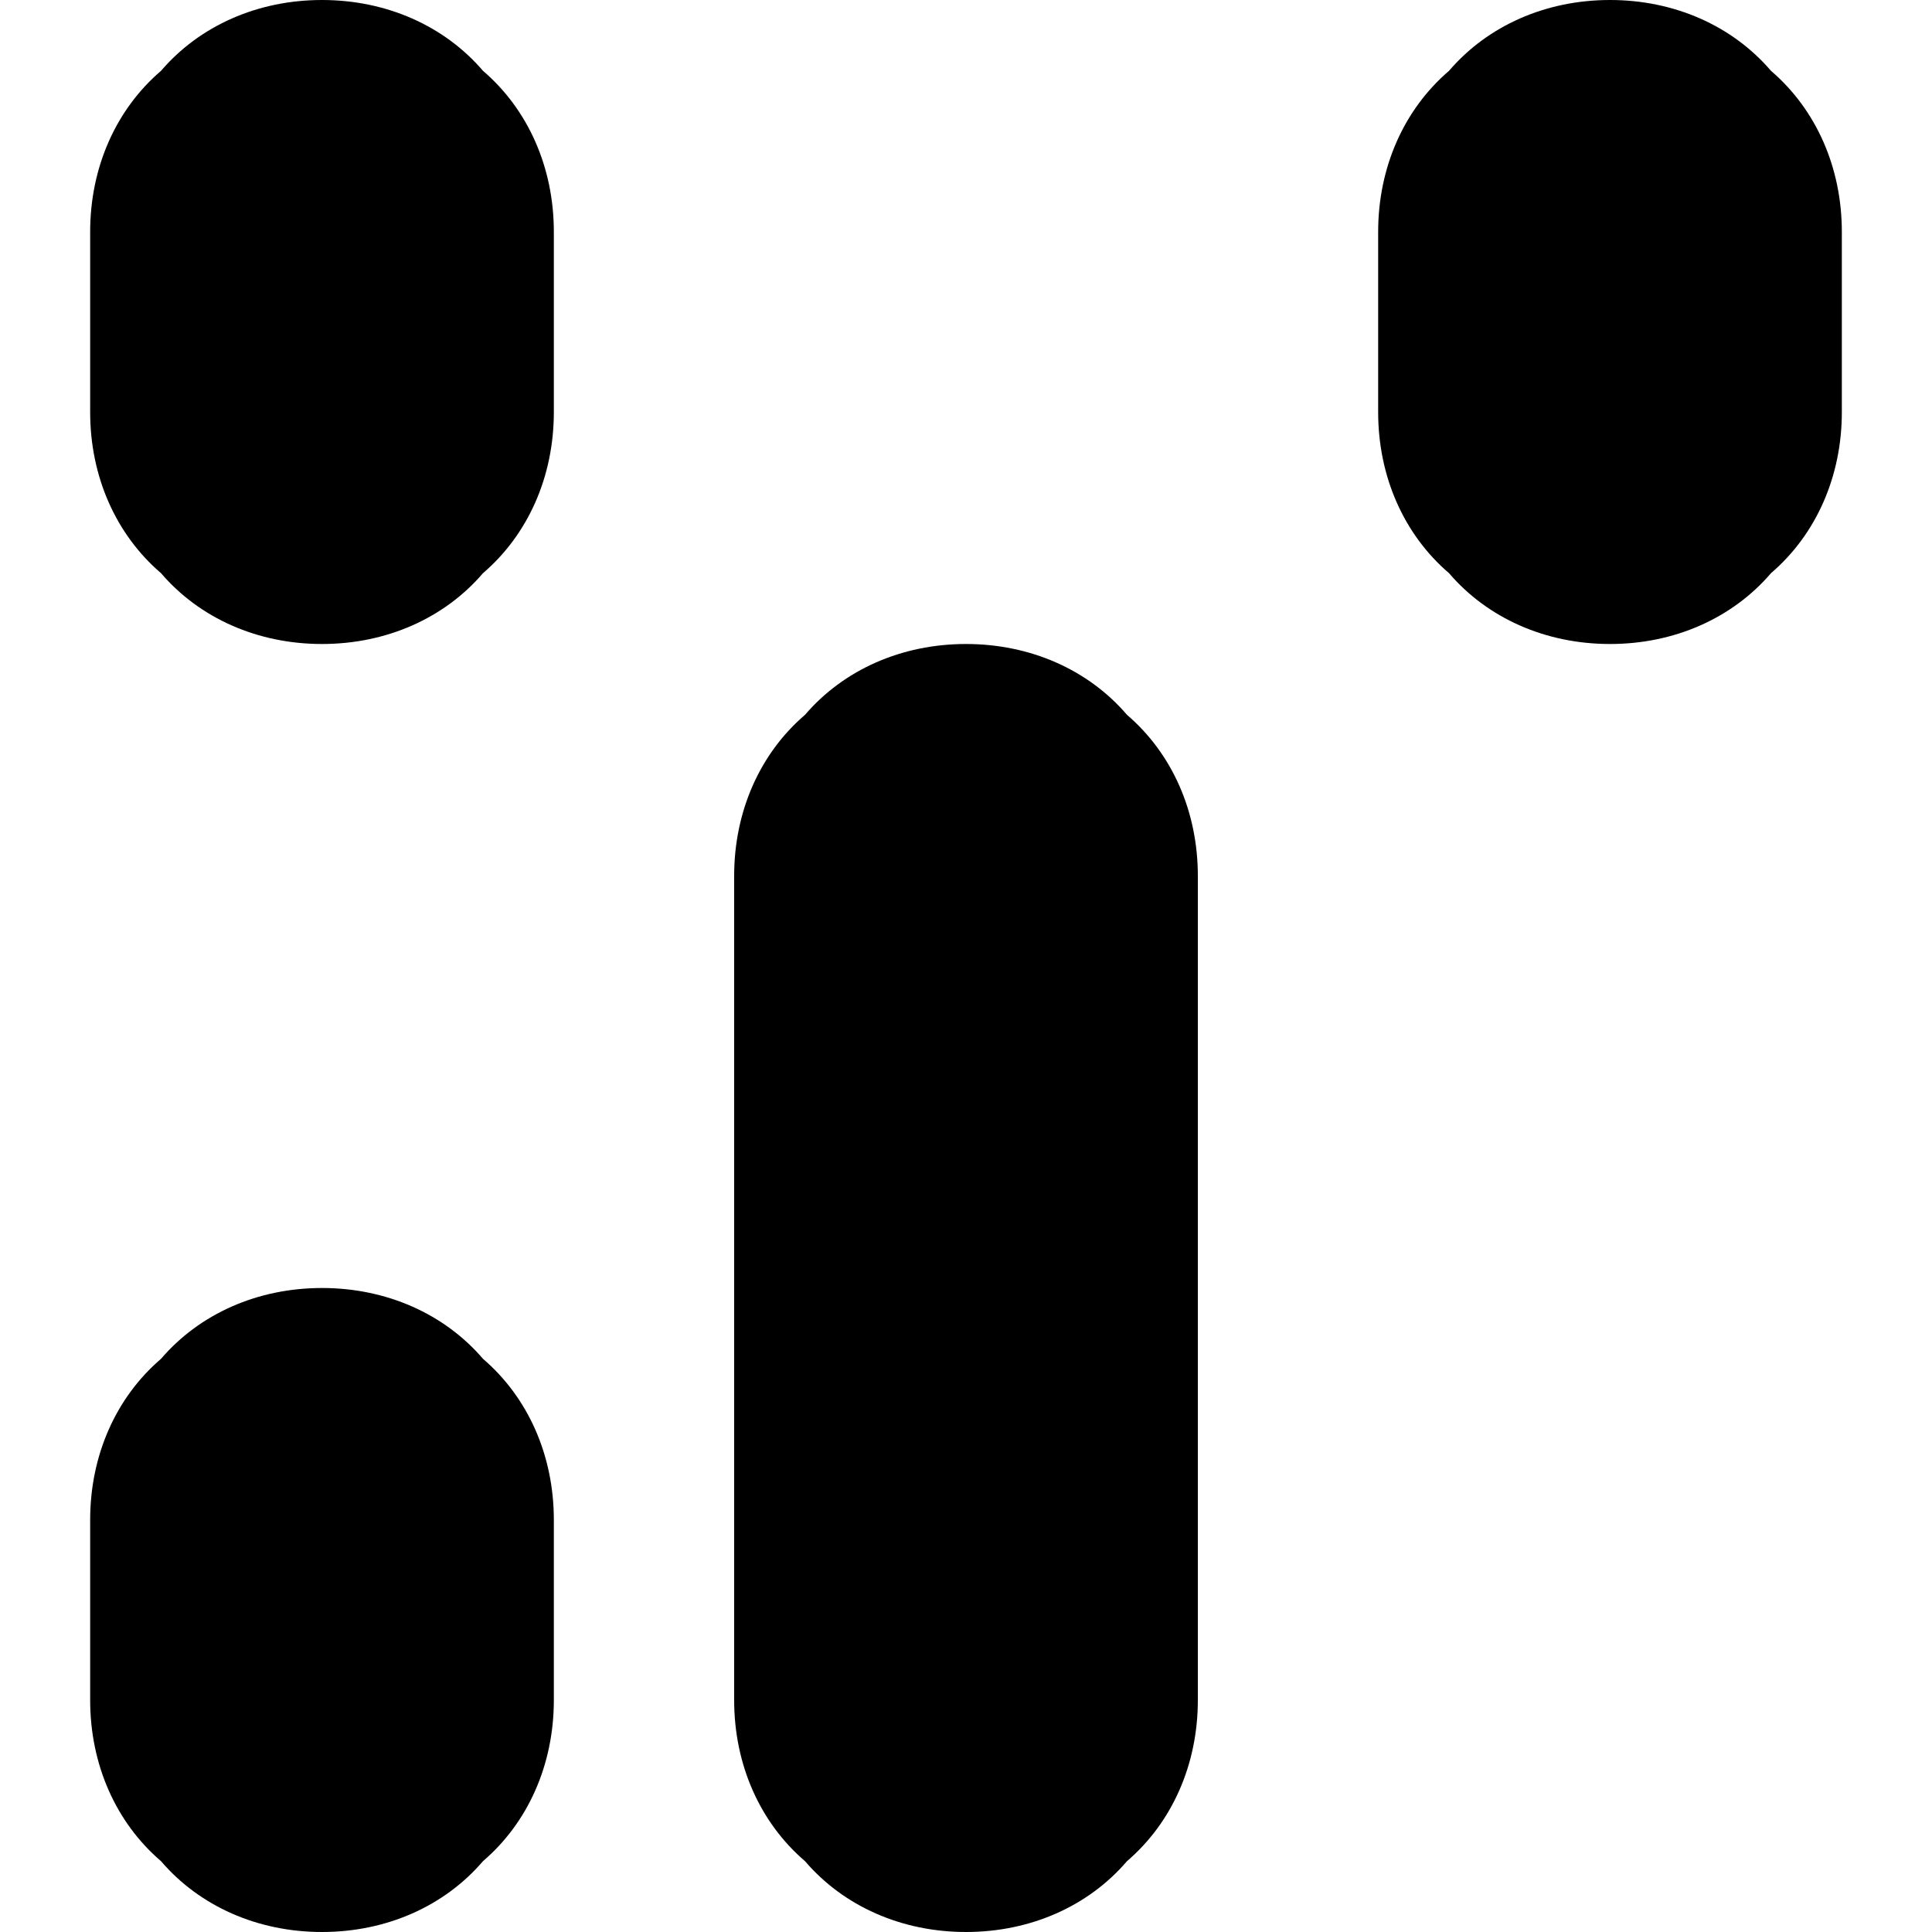
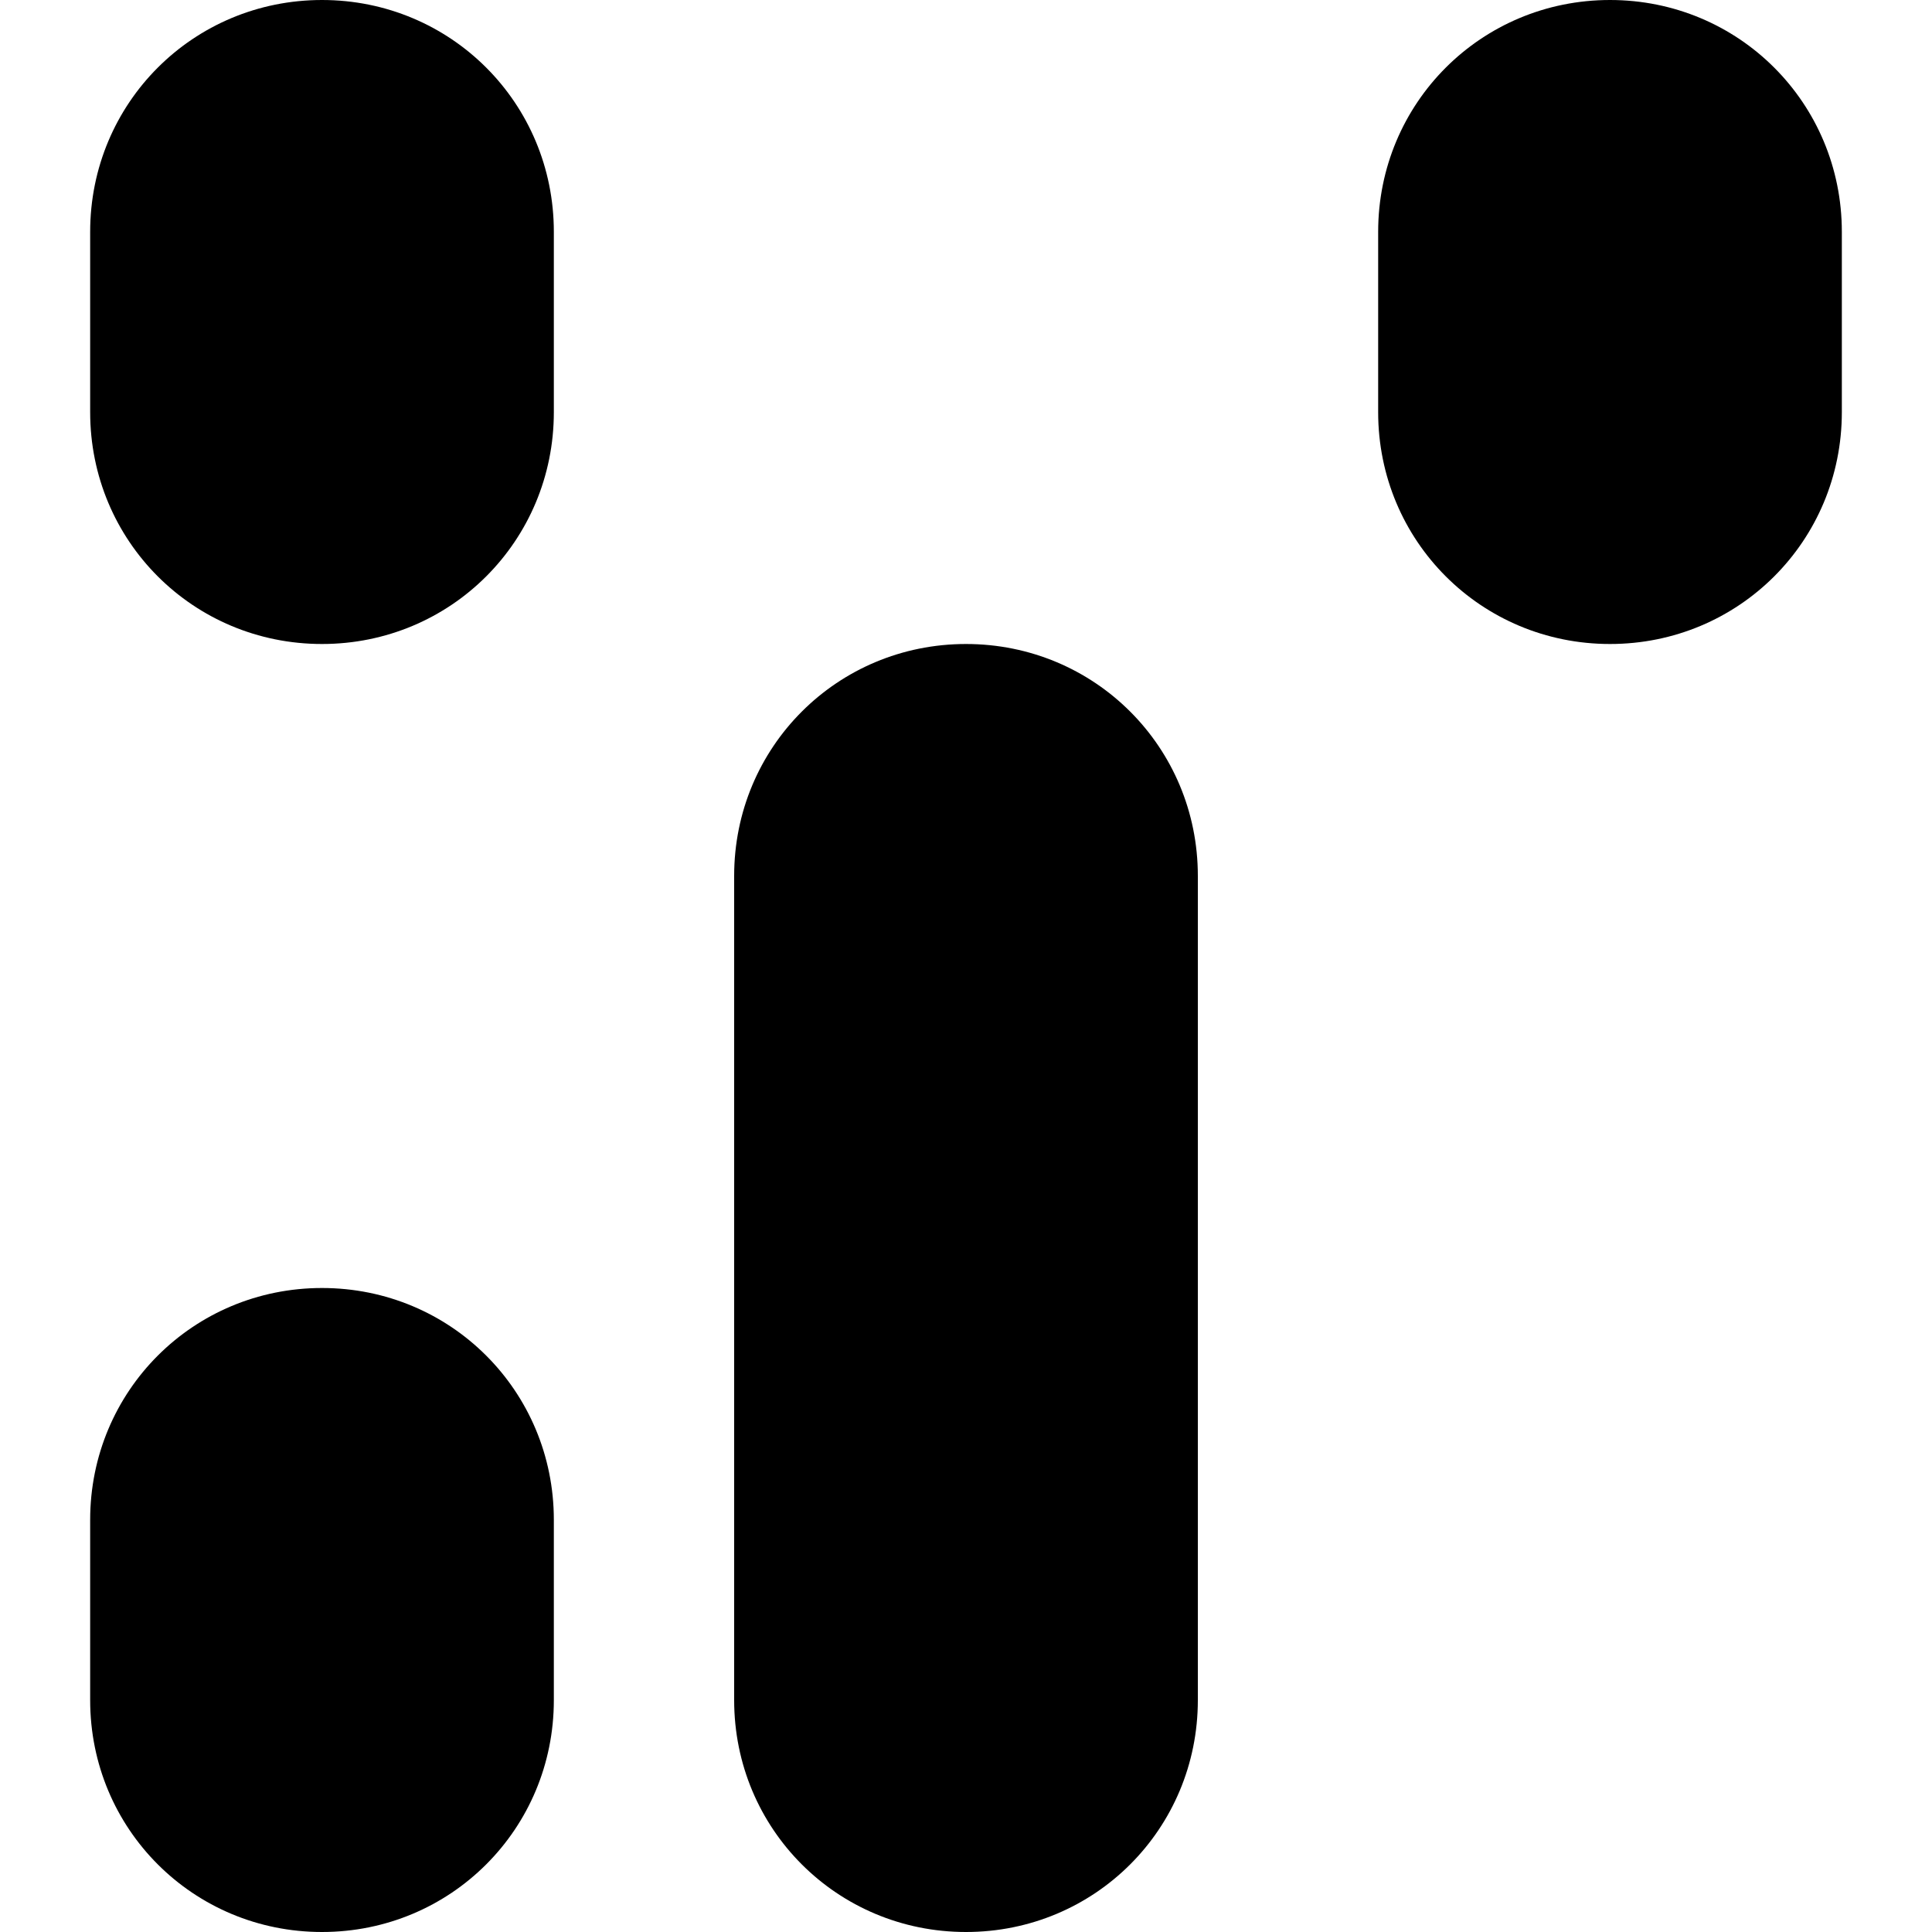
<svg xmlns="http://www.w3.org/2000/svg" viewBox="0 0 3 3" fill="currentColor" overflow="visible">
-   <path d="M.5 0c.1 0 .19.04.25.11.07.06.11.15.11.25v.28c0 .1-.04.19-.11.25-.06.07-.15.11-.25.11-.1 0-.19-.04-.25-.11-.07-.06-.11-.15-.11-.25v-.28c0-.1.04-.19.11-.25.06-.07.15-.11.25-.11zm2 0c.1 0 .19.04.25.11.07.06.11.15.11.25v.28c0 .1-.04.19-.11.25-.06.07-.15.11-.25.11-.1 0-.19-.04-.25-.11-.07-.06-.11-.15-.11-.25v-.28c0-.1.04-.19.11-.25.06-.07.15-.11.25-.11zm-1 1c.1 0 .19.04.25.11.07.06.11.15.11.25v.64h-.72v-.64c0-.1.04-.19.11-.25.06-.07.15-.11.25-.11zm-1 1c.1 0 .19.04.25.11.07.06.11.15.11.25v.28c0 .1-.04.19-.11.25-.06.07-.15.11-.25.11-.1 0-.19-.04-.25-.11-.07-.06-.11-.15-.11-.25v-.28c0-.1.04-.19.11-.25.06-.07.15-.11.25-.11zm.64 0h.72v.64c0 .1-.04.19-.11.25-.06.07-.15.11-.25.11-.1 0-.19-.04-.25-.11-.07-.06-.11-.15-.11-.25z" />
+   <path d="M.5 0c.2 0 .36.16.36.36v.28c0 .2-.16.36-.36.36-.2 0-.36-.16-.36-.36v-.28c0-.2.16-.36.36-.36zm2 0c.2 0 .36.16.36.36v.28c0 .2-.16.36-.36.36-.2 0-.36-.16-.36-.36v-.28c0-.2.16-.36.36-.36zm-1 1c.2 0 .36.16.36.36v.64h-.72v-.64c0-.2.16-.36.36-.36zm-1 1c.2 0 .36.16.36.36v.28c0 .2-.16.36-.36.36-.2 0-.36-.16-.36-.36v-.28c0-.2.16-.36.36-.36zm.64 0h.72v.64c0 .2-.16.36-.36.36-.2 0-.36-.16-.36-.36z" />
</svg>
